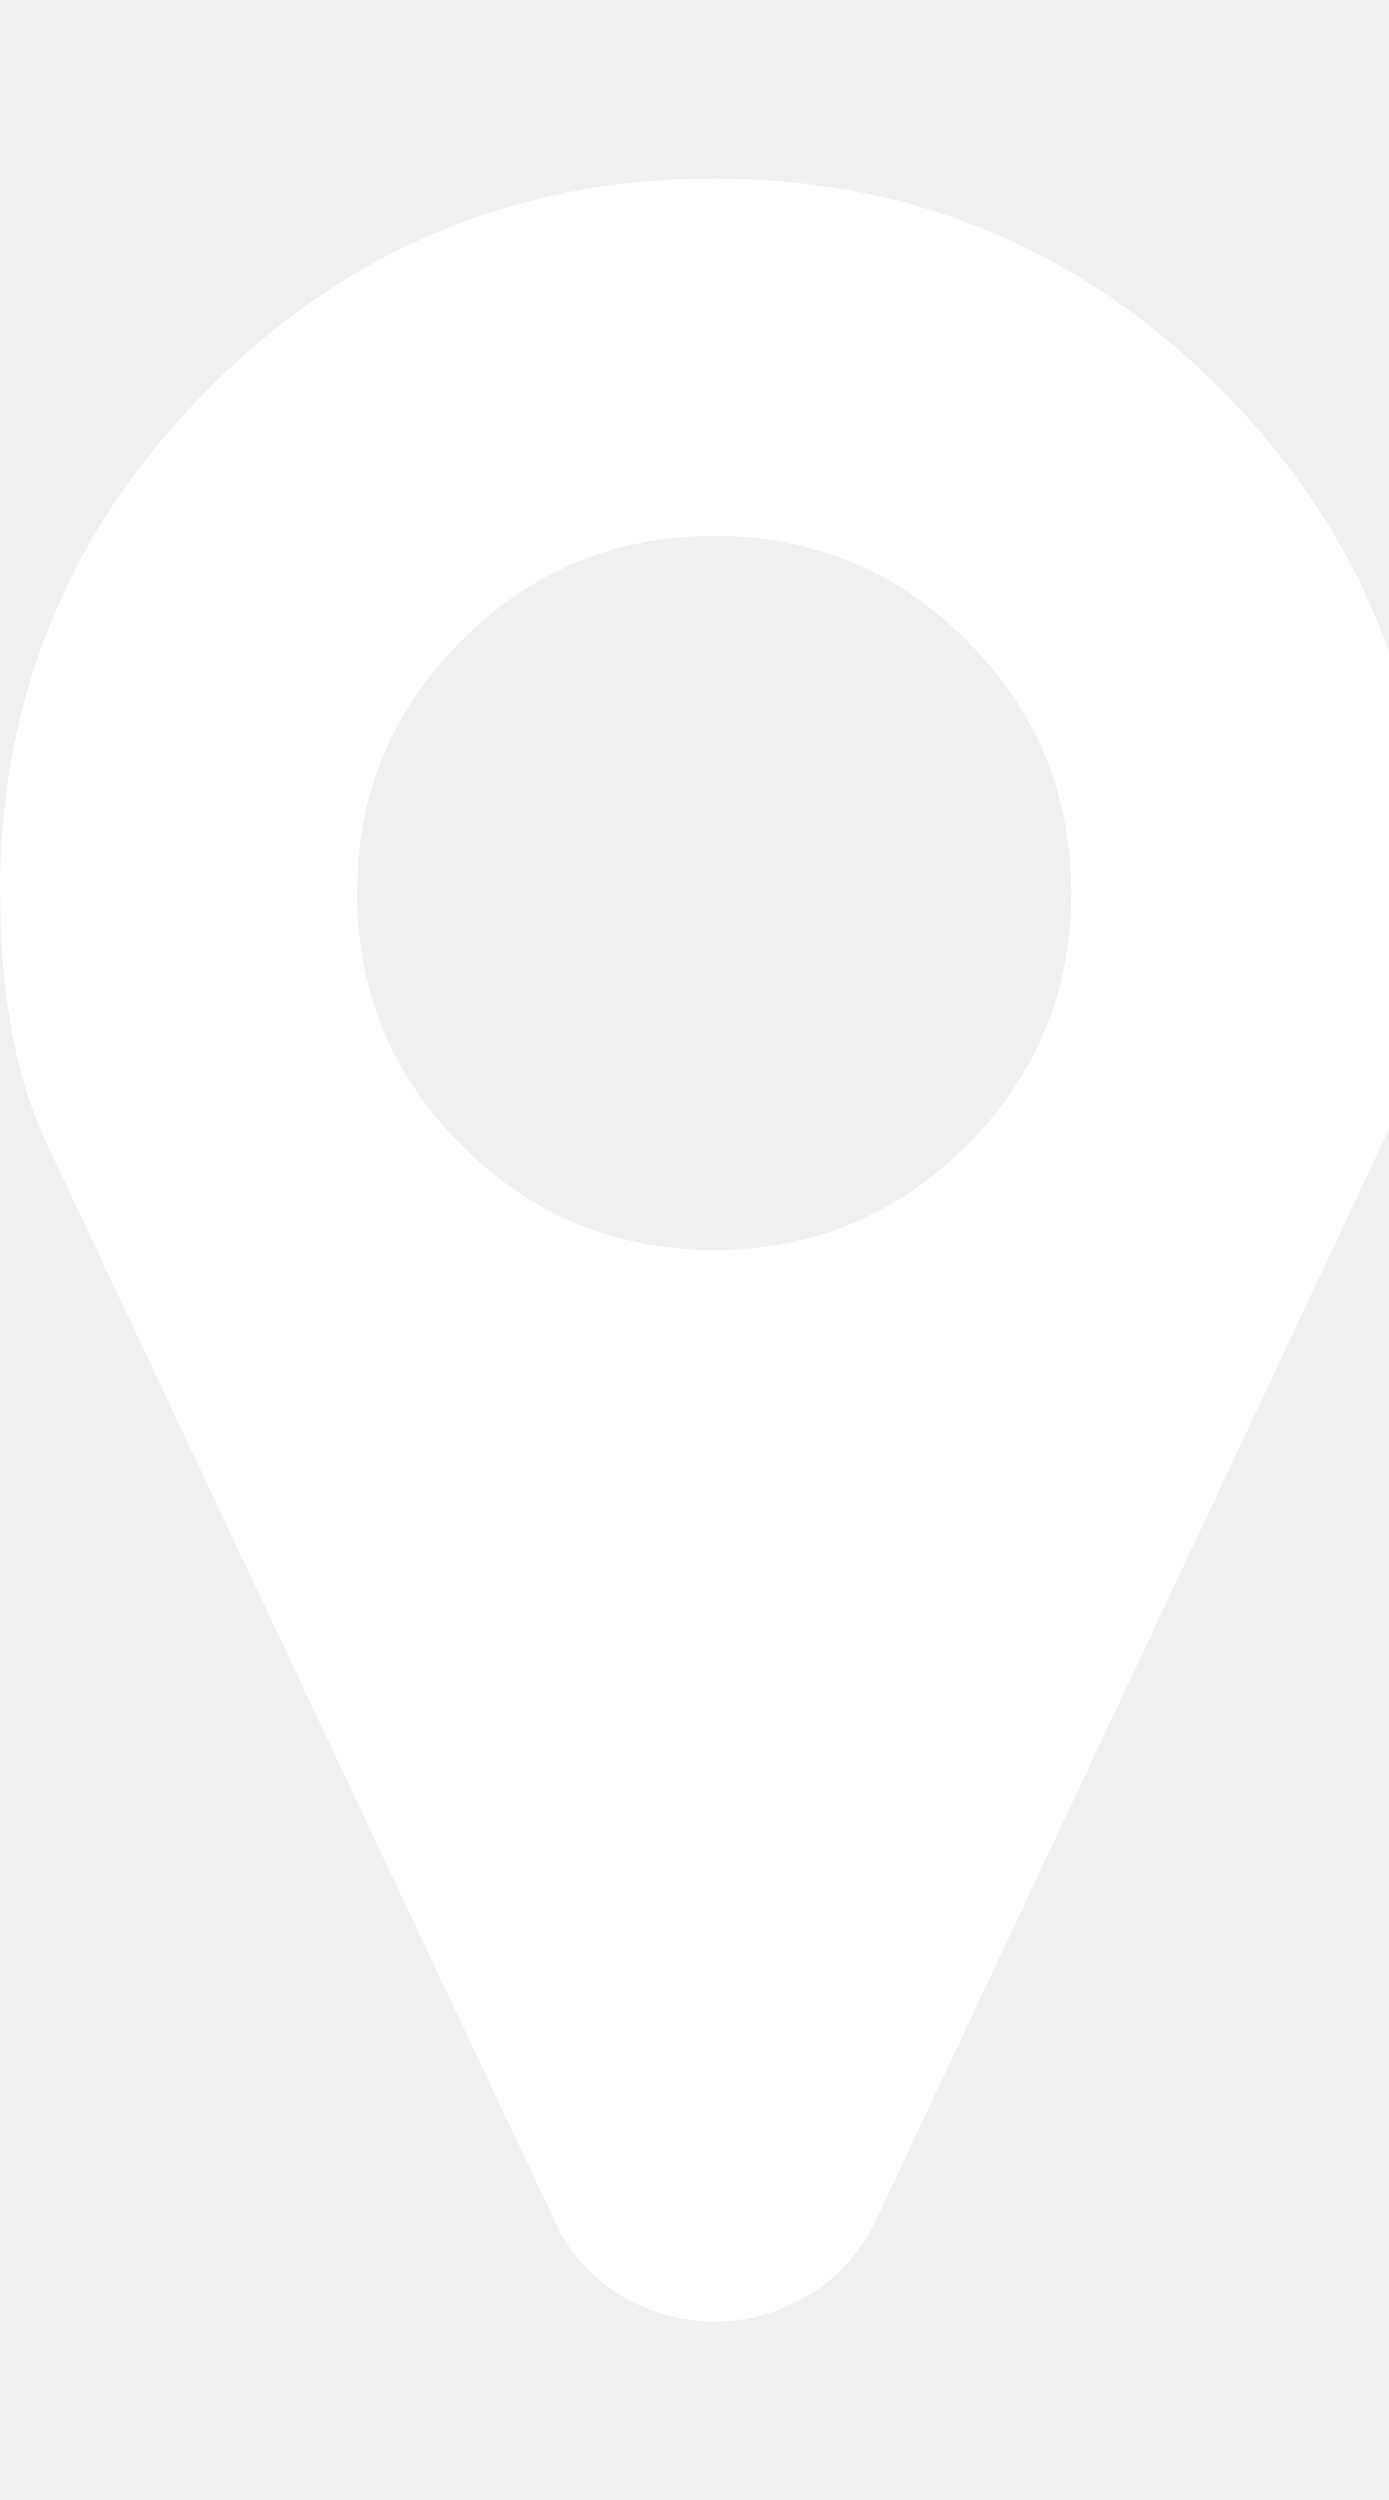
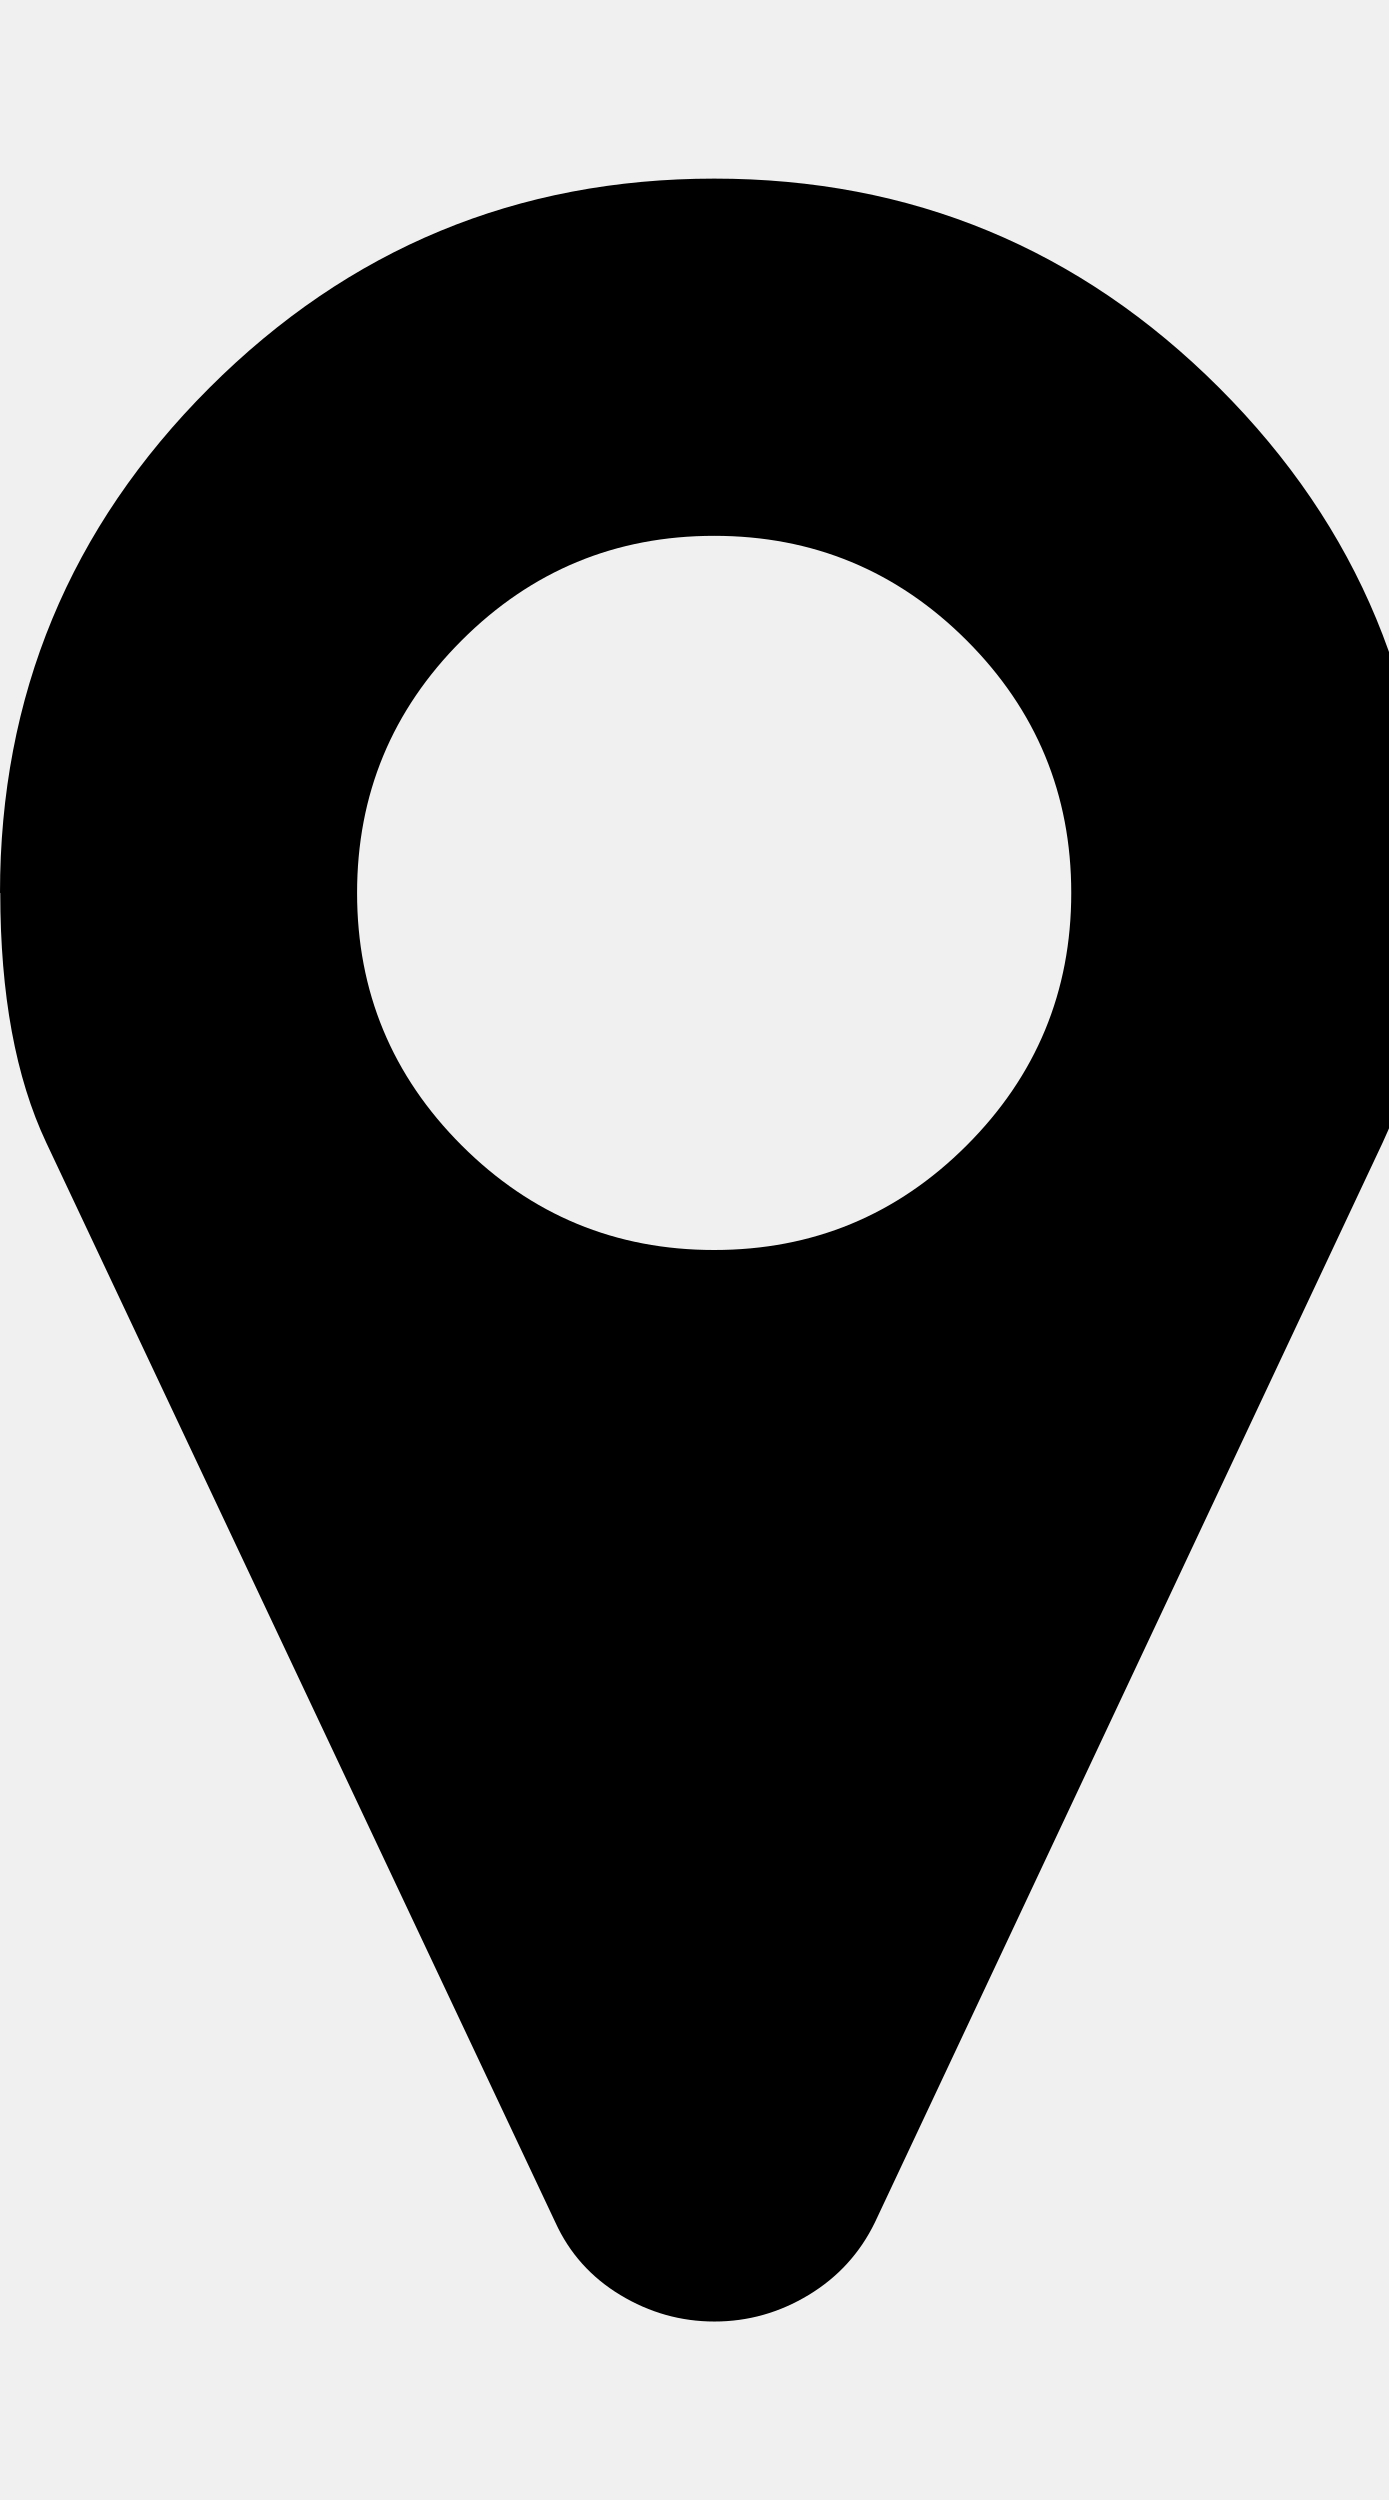
<svg xmlns="http://www.w3.org/2000/svg" version="1.1" width="10" height="18" viewBox="0 0 10 18">
  <g id="icomoon-ignore">
</g>
-   <path d="M0 6.429q0-2.129 1.507-3.636t3.636-1.507 3.636 1.507 1.507 3.636q0 1.095-0.331 1.798l-3.656 7.775q-0.161 0.331-0.477 0.522t-0.678 0.191-0.678-0.191-0.467-0.522l-3.666-7.775q-0.331-0.703-0.331-1.798zM2.571 6.429q0 1.065 0.753 1.818t1.818 0.753 1.818-0.753 0.753-1.818-0.753-1.818-1.818-0.753-1.818 0.753-0.753 1.818z" fill="#ffffff" />
+   <path d="M0 6.429q0-2.129 1.507-3.636t3.636-1.507 3.636 1.507 1.507 3.636q0 1.095-0.331 1.798l-3.656 7.775q-0.161 0.331-0.477 0.522t-0.678 0.191-0.678-0.191-0.467-0.522l-3.666-7.775q-0.331-0.703-0.331-1.798zM2.571 6.429q0 1.065 0.753 1.818t1.818 0.753 1.818-0.753 0.753-1.818-0.753-1.818-1.818-0.753-1.818 0.753-0.753 1.818z" fill="#000000" />
</svg>
